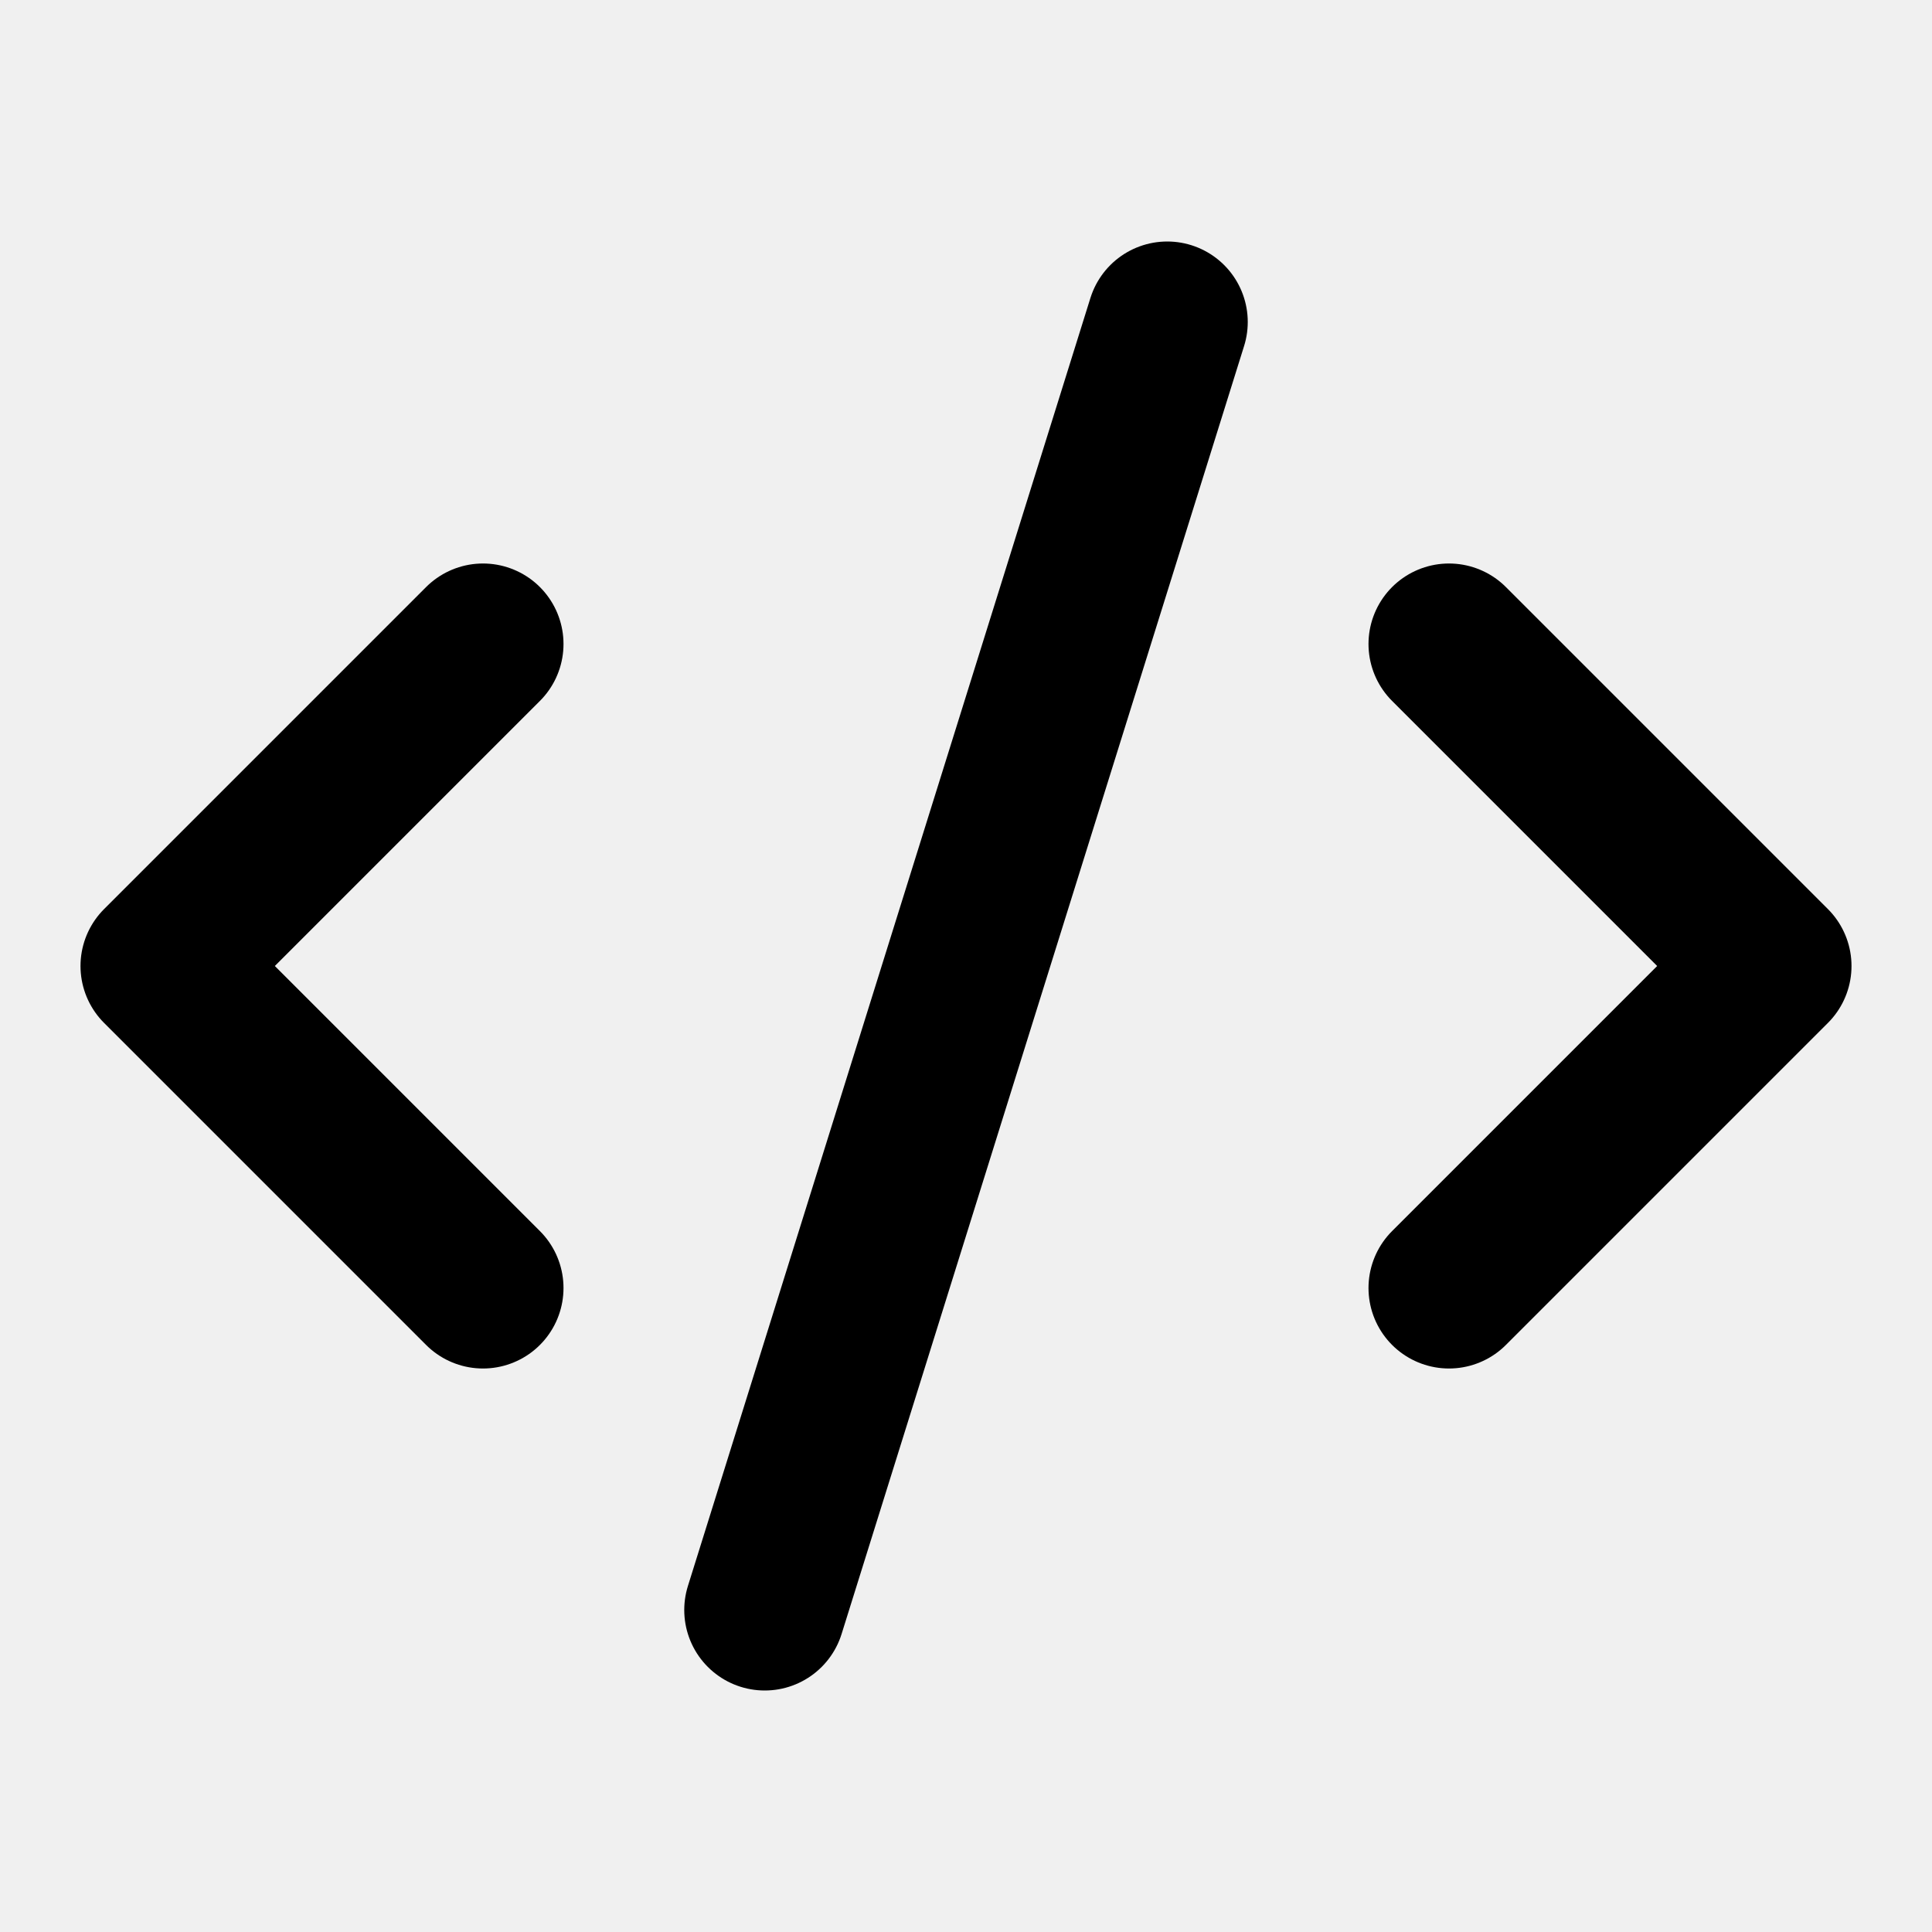
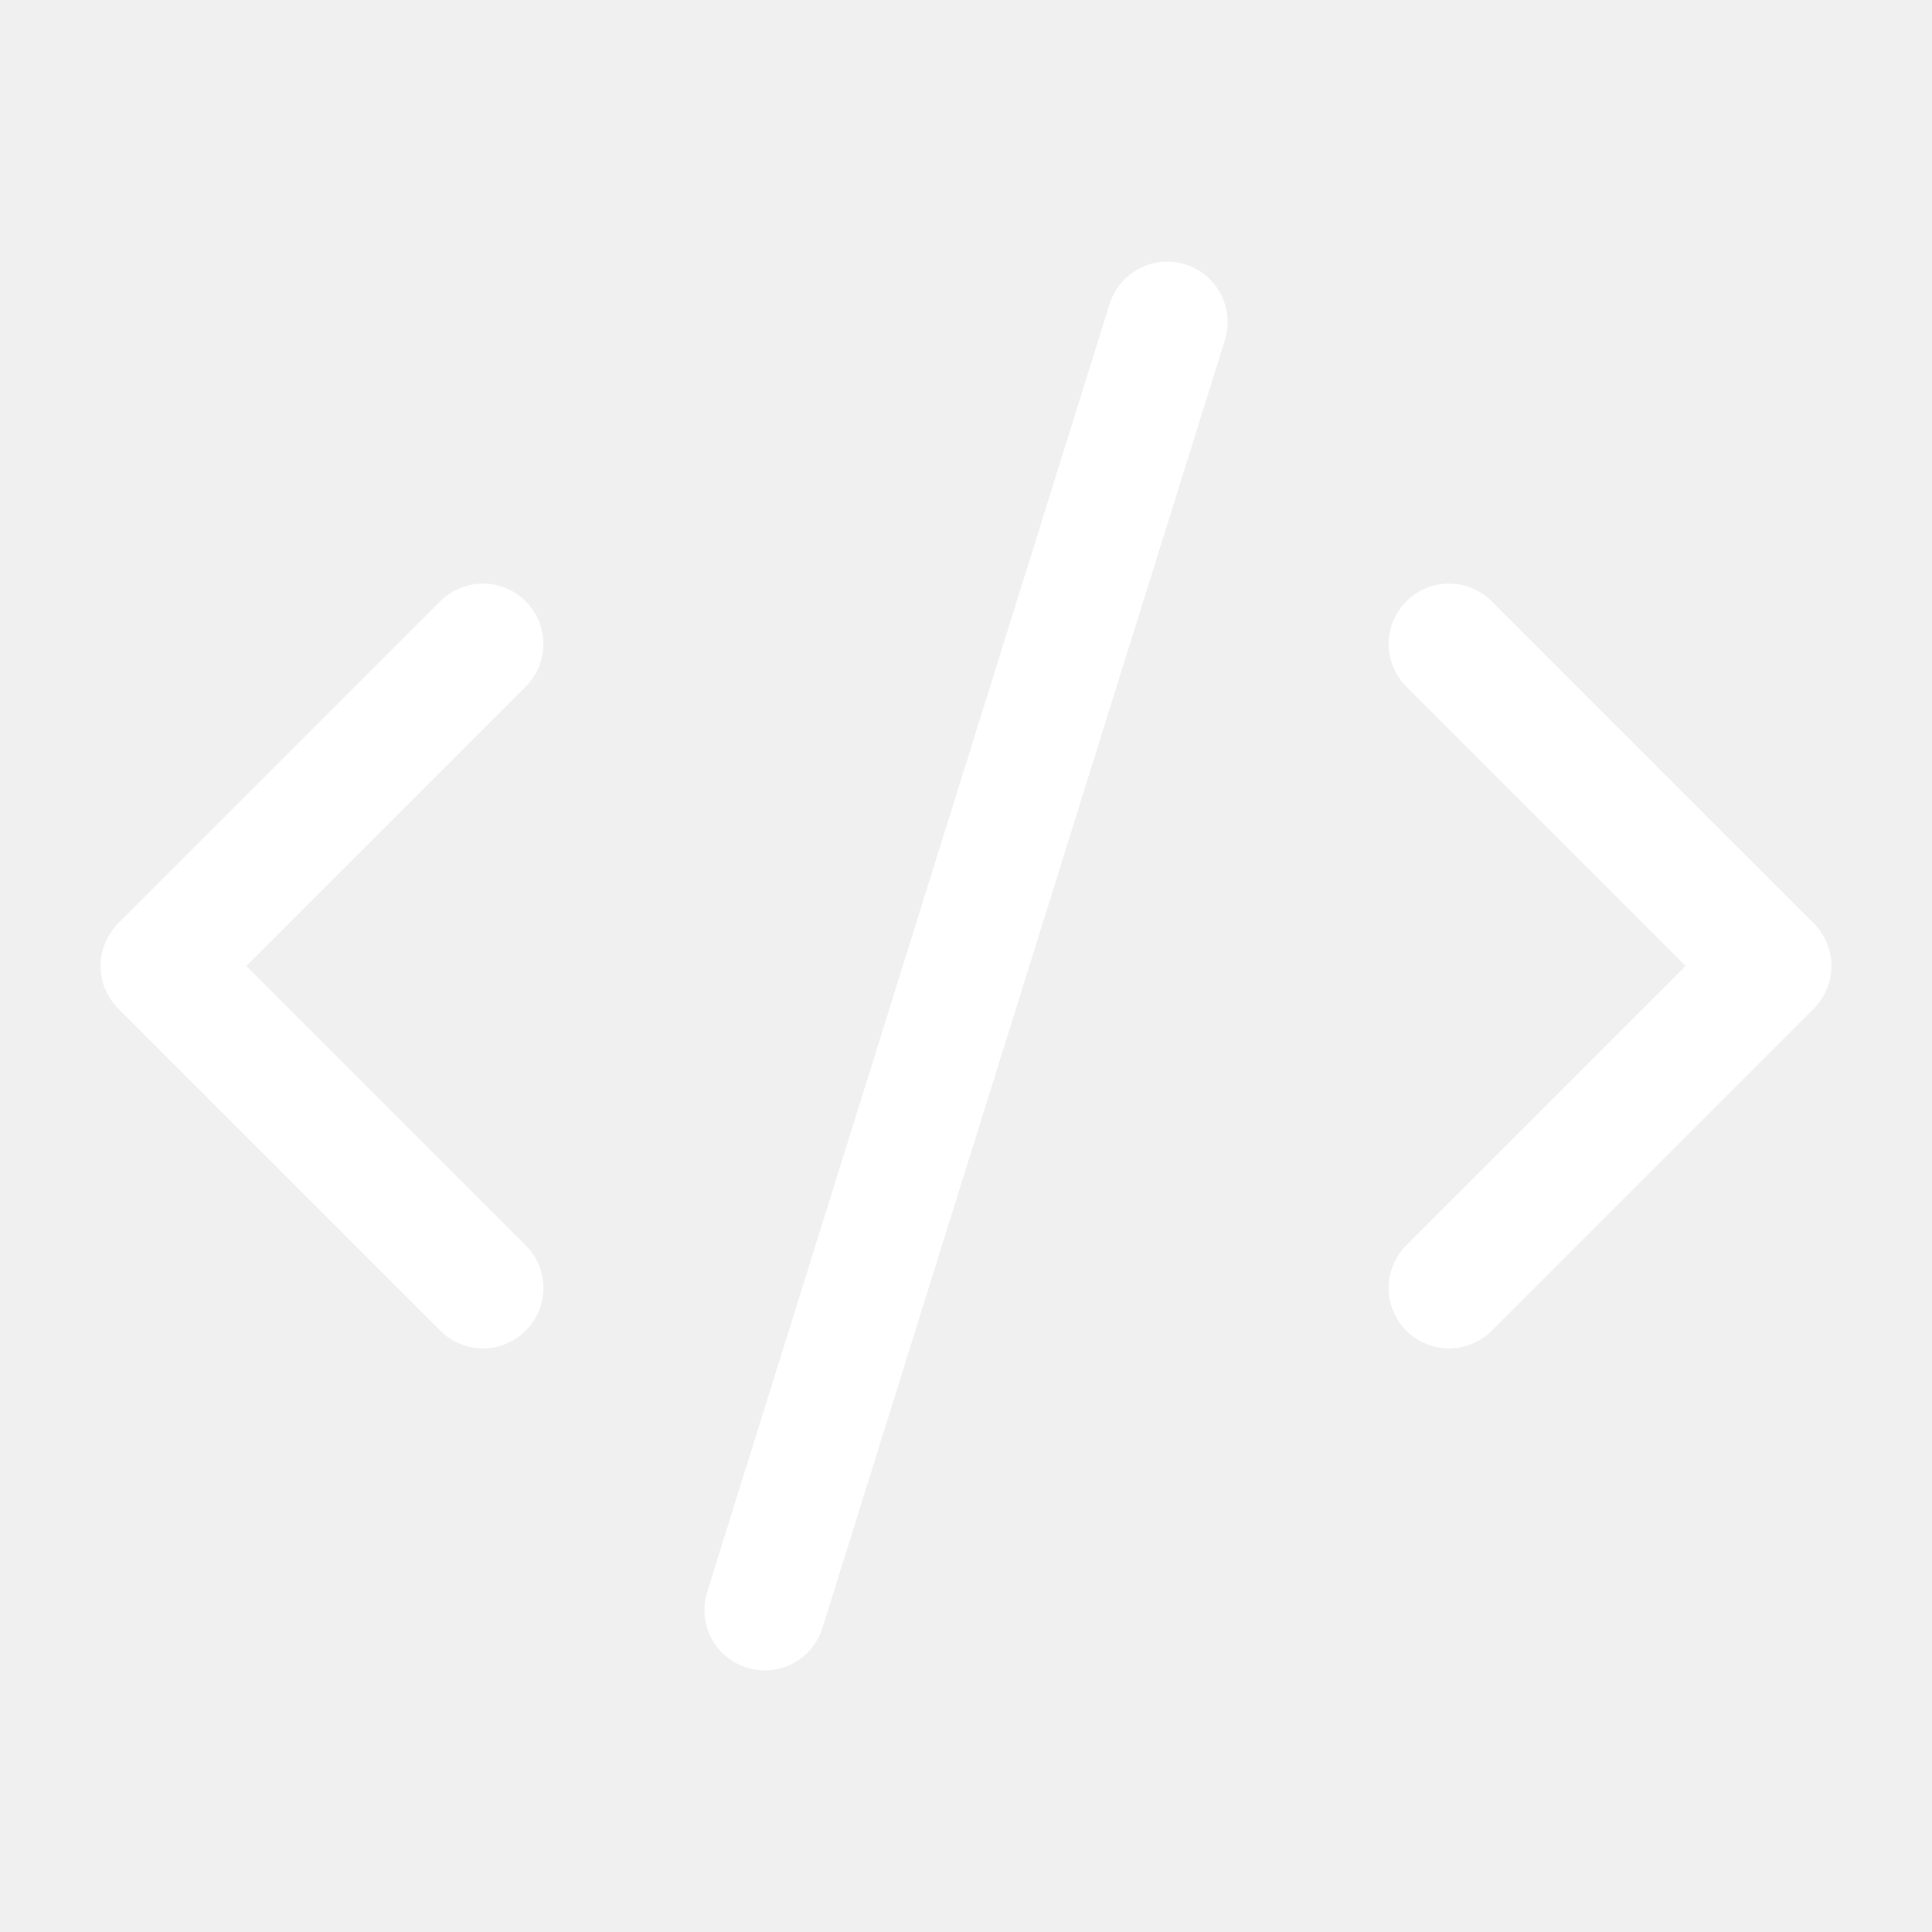
- <svg xmlns="http://www.w3.org/2000/svg" width="64" height="64" viewBox="0 0 24 24" fill="none" stroke="currentColor" stroke-width="2" stroke-linecap="round" stroke-linejoin="round" class="lucide lucide-code-xml">
-   <path d="m18 16 4-4-4-4" />
-   <path d="m6 8-4 4 4 4" />
-   <path d="m14.5 4-5 16" />
+ <svg xmlns="http://www.w3.org/2000/svg" width="100%" height="100%" viewBox="0 0 64 64" version="1.1" xml:space="preserve" style="fill-rule:evenodd;clip-rule:evenodd;stroke-linecap:round;stroke-linejoin:round;">
+   <path d="M48,42.667l10.667,-10.667l-10.667,-10.667" style="fill:none;fill-rule:nonzero;stroke:#fff;stroke-width:4px;" />
+   <path d="M16,21.333l-10.667,10.667l10.667,10.667" style="fill:none;fill-rule:nonzero;stroke:#fff;stroke-width:4px;" />
+   <path d="M38.667,10.667l-13.333,42.667" style="fill:none;fill-rule:nonzero;stroke:#fff;stroke-width:4px;" />
</svg>
